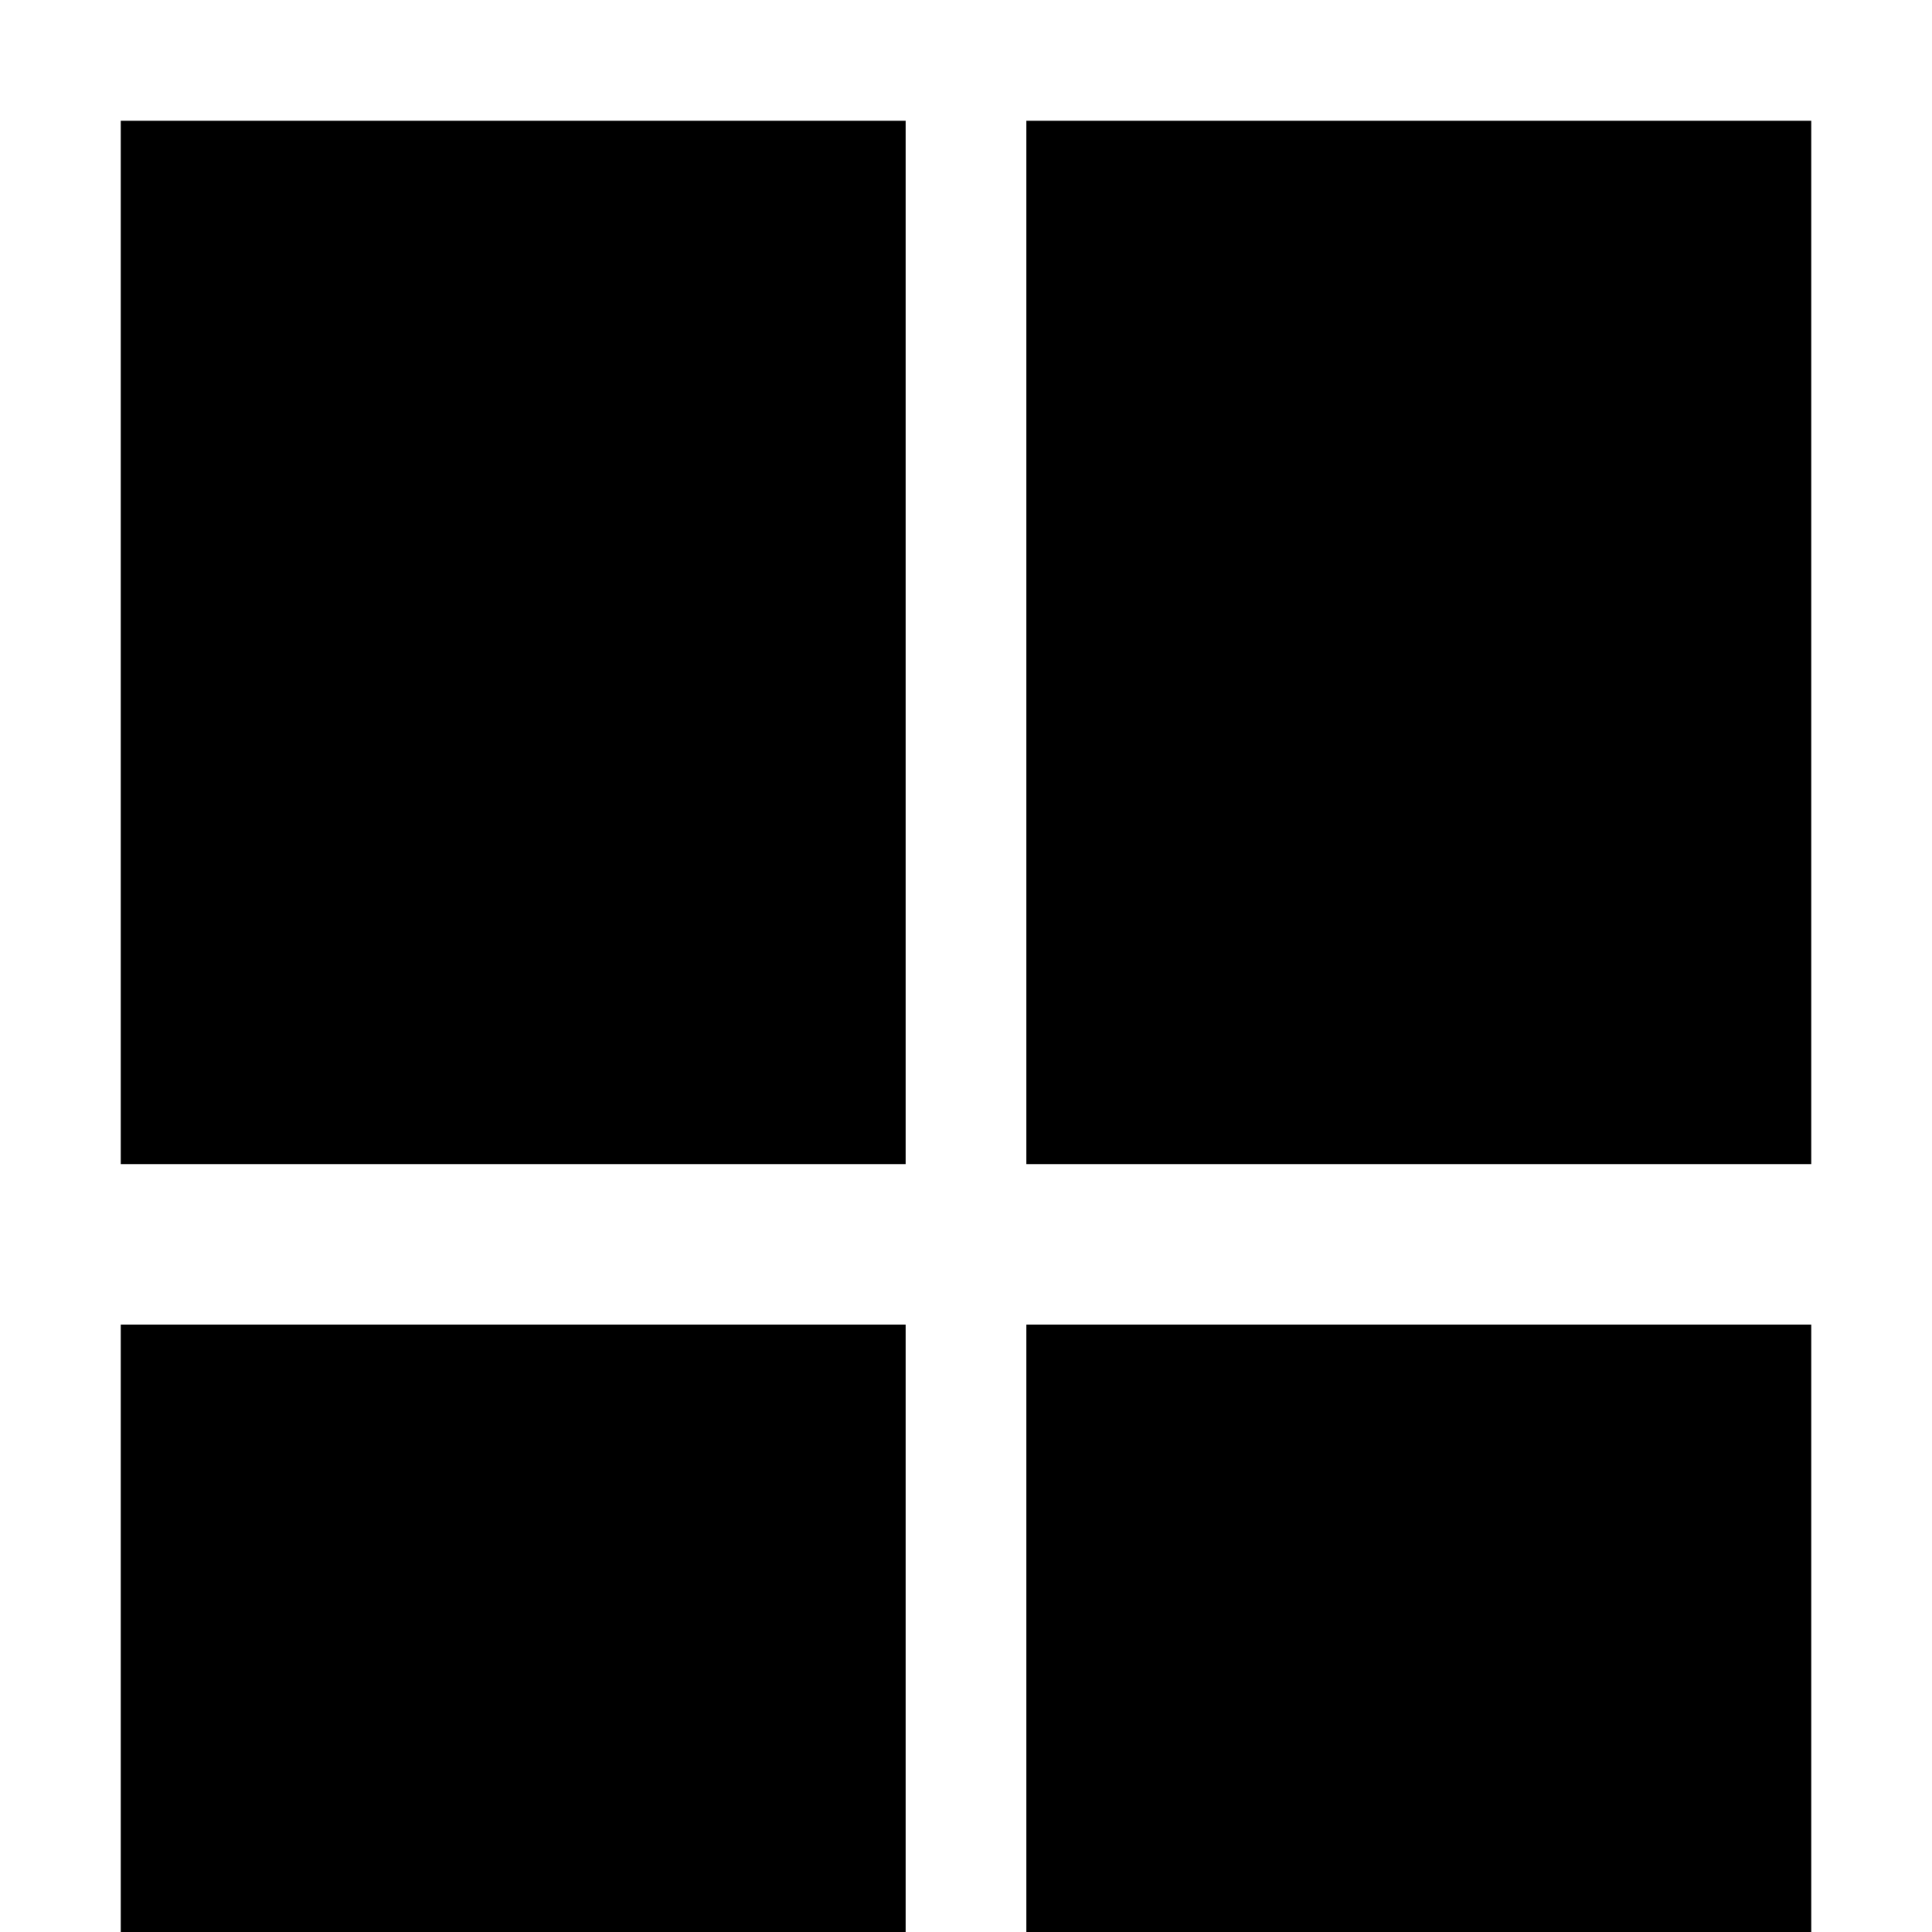
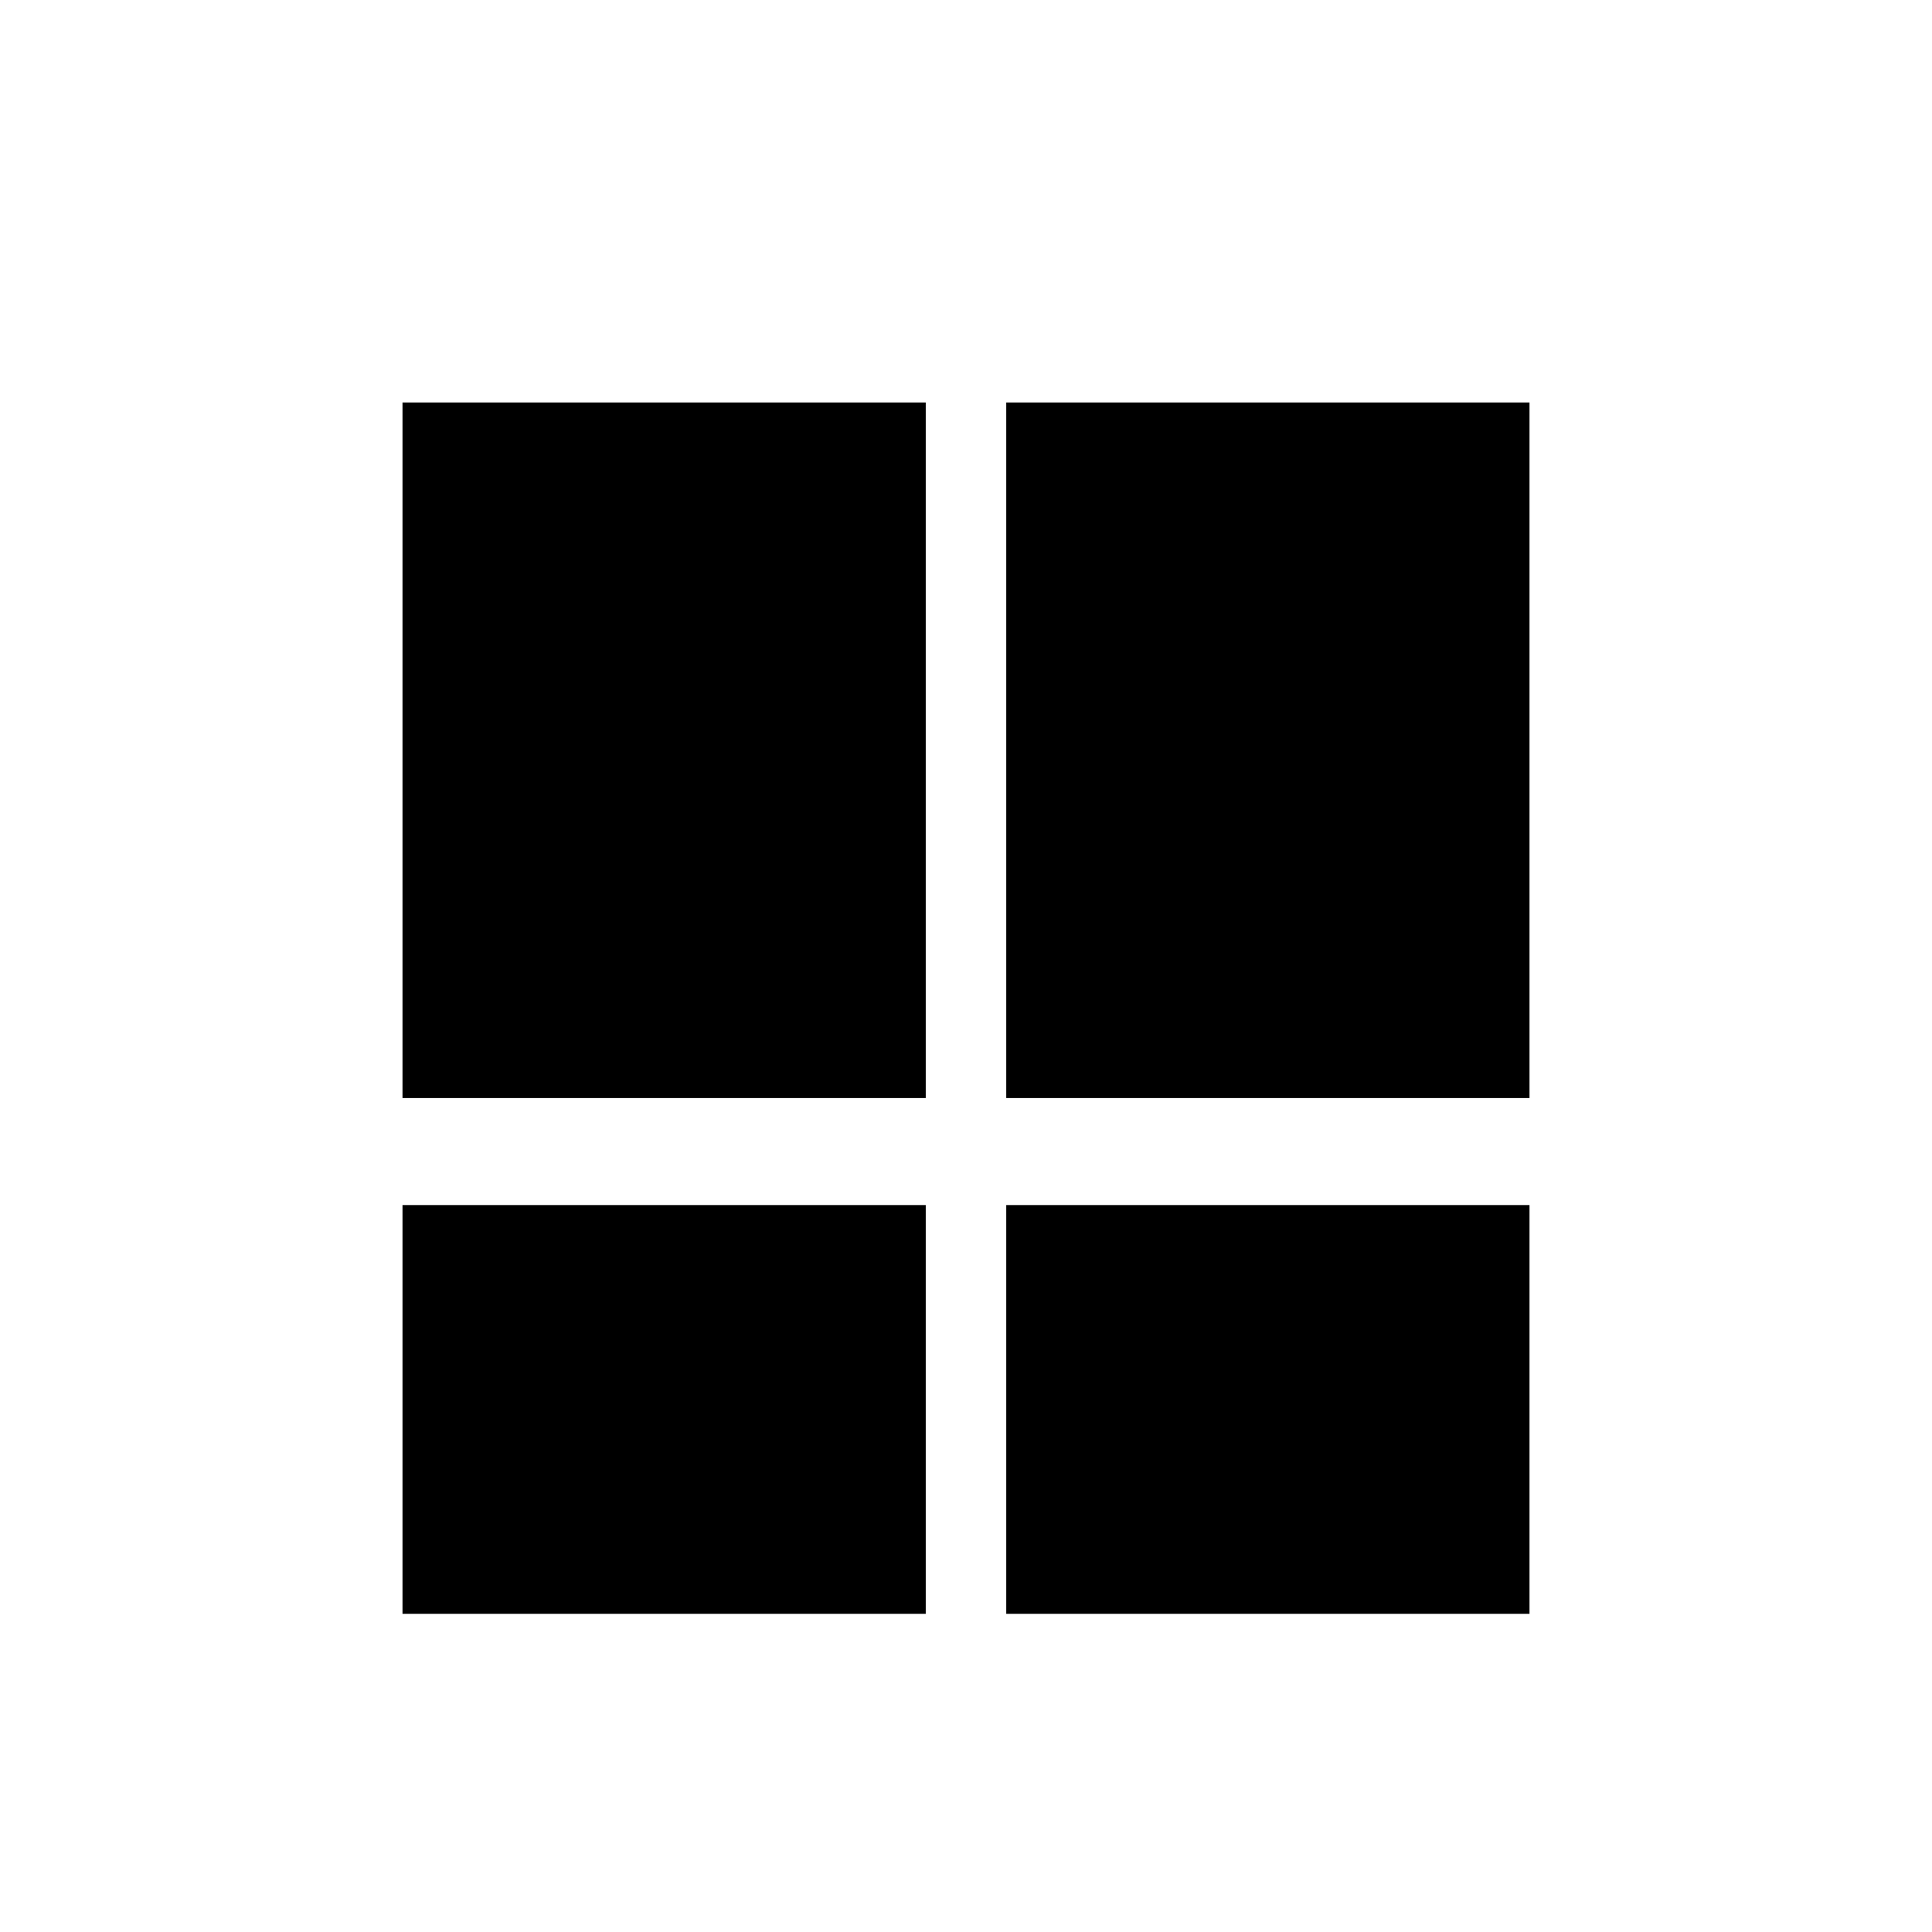
- <svg xmlns="http://www.w3.org/2000/svg" class="ionicon" viewBox="0 0 512 512" version="1.1" id="svg1" width="512" height="512">
+ <svg xmlns="http://www.w3.org/2000/svg" class="ionicon" viewBox="-128 -128 768 768" version="1.1" id="svg1" width="1024" height="1024">
  <defs id="defs1">
    <clipPath clipPathUnits="userSpaceOnUse" id="clipPath1">
      <rect style="fill:#000000" id="rect2" width="575.209" height="531.66" x="-16.331" y="-18.145" />
    </clipPath>
  </defs>
  <path d="M 240,308.494 H 32 V 32 h 208 z m 240,0 H 272 V 32 H 480 Z M 240,627.525 H 32 V 351.031 h 208 z m 240,0 H 272 V 351.031 h 208 z" id="path1" style="stroke-width:1.153" clip-path="url(#clipPath1)" />
</svg>
